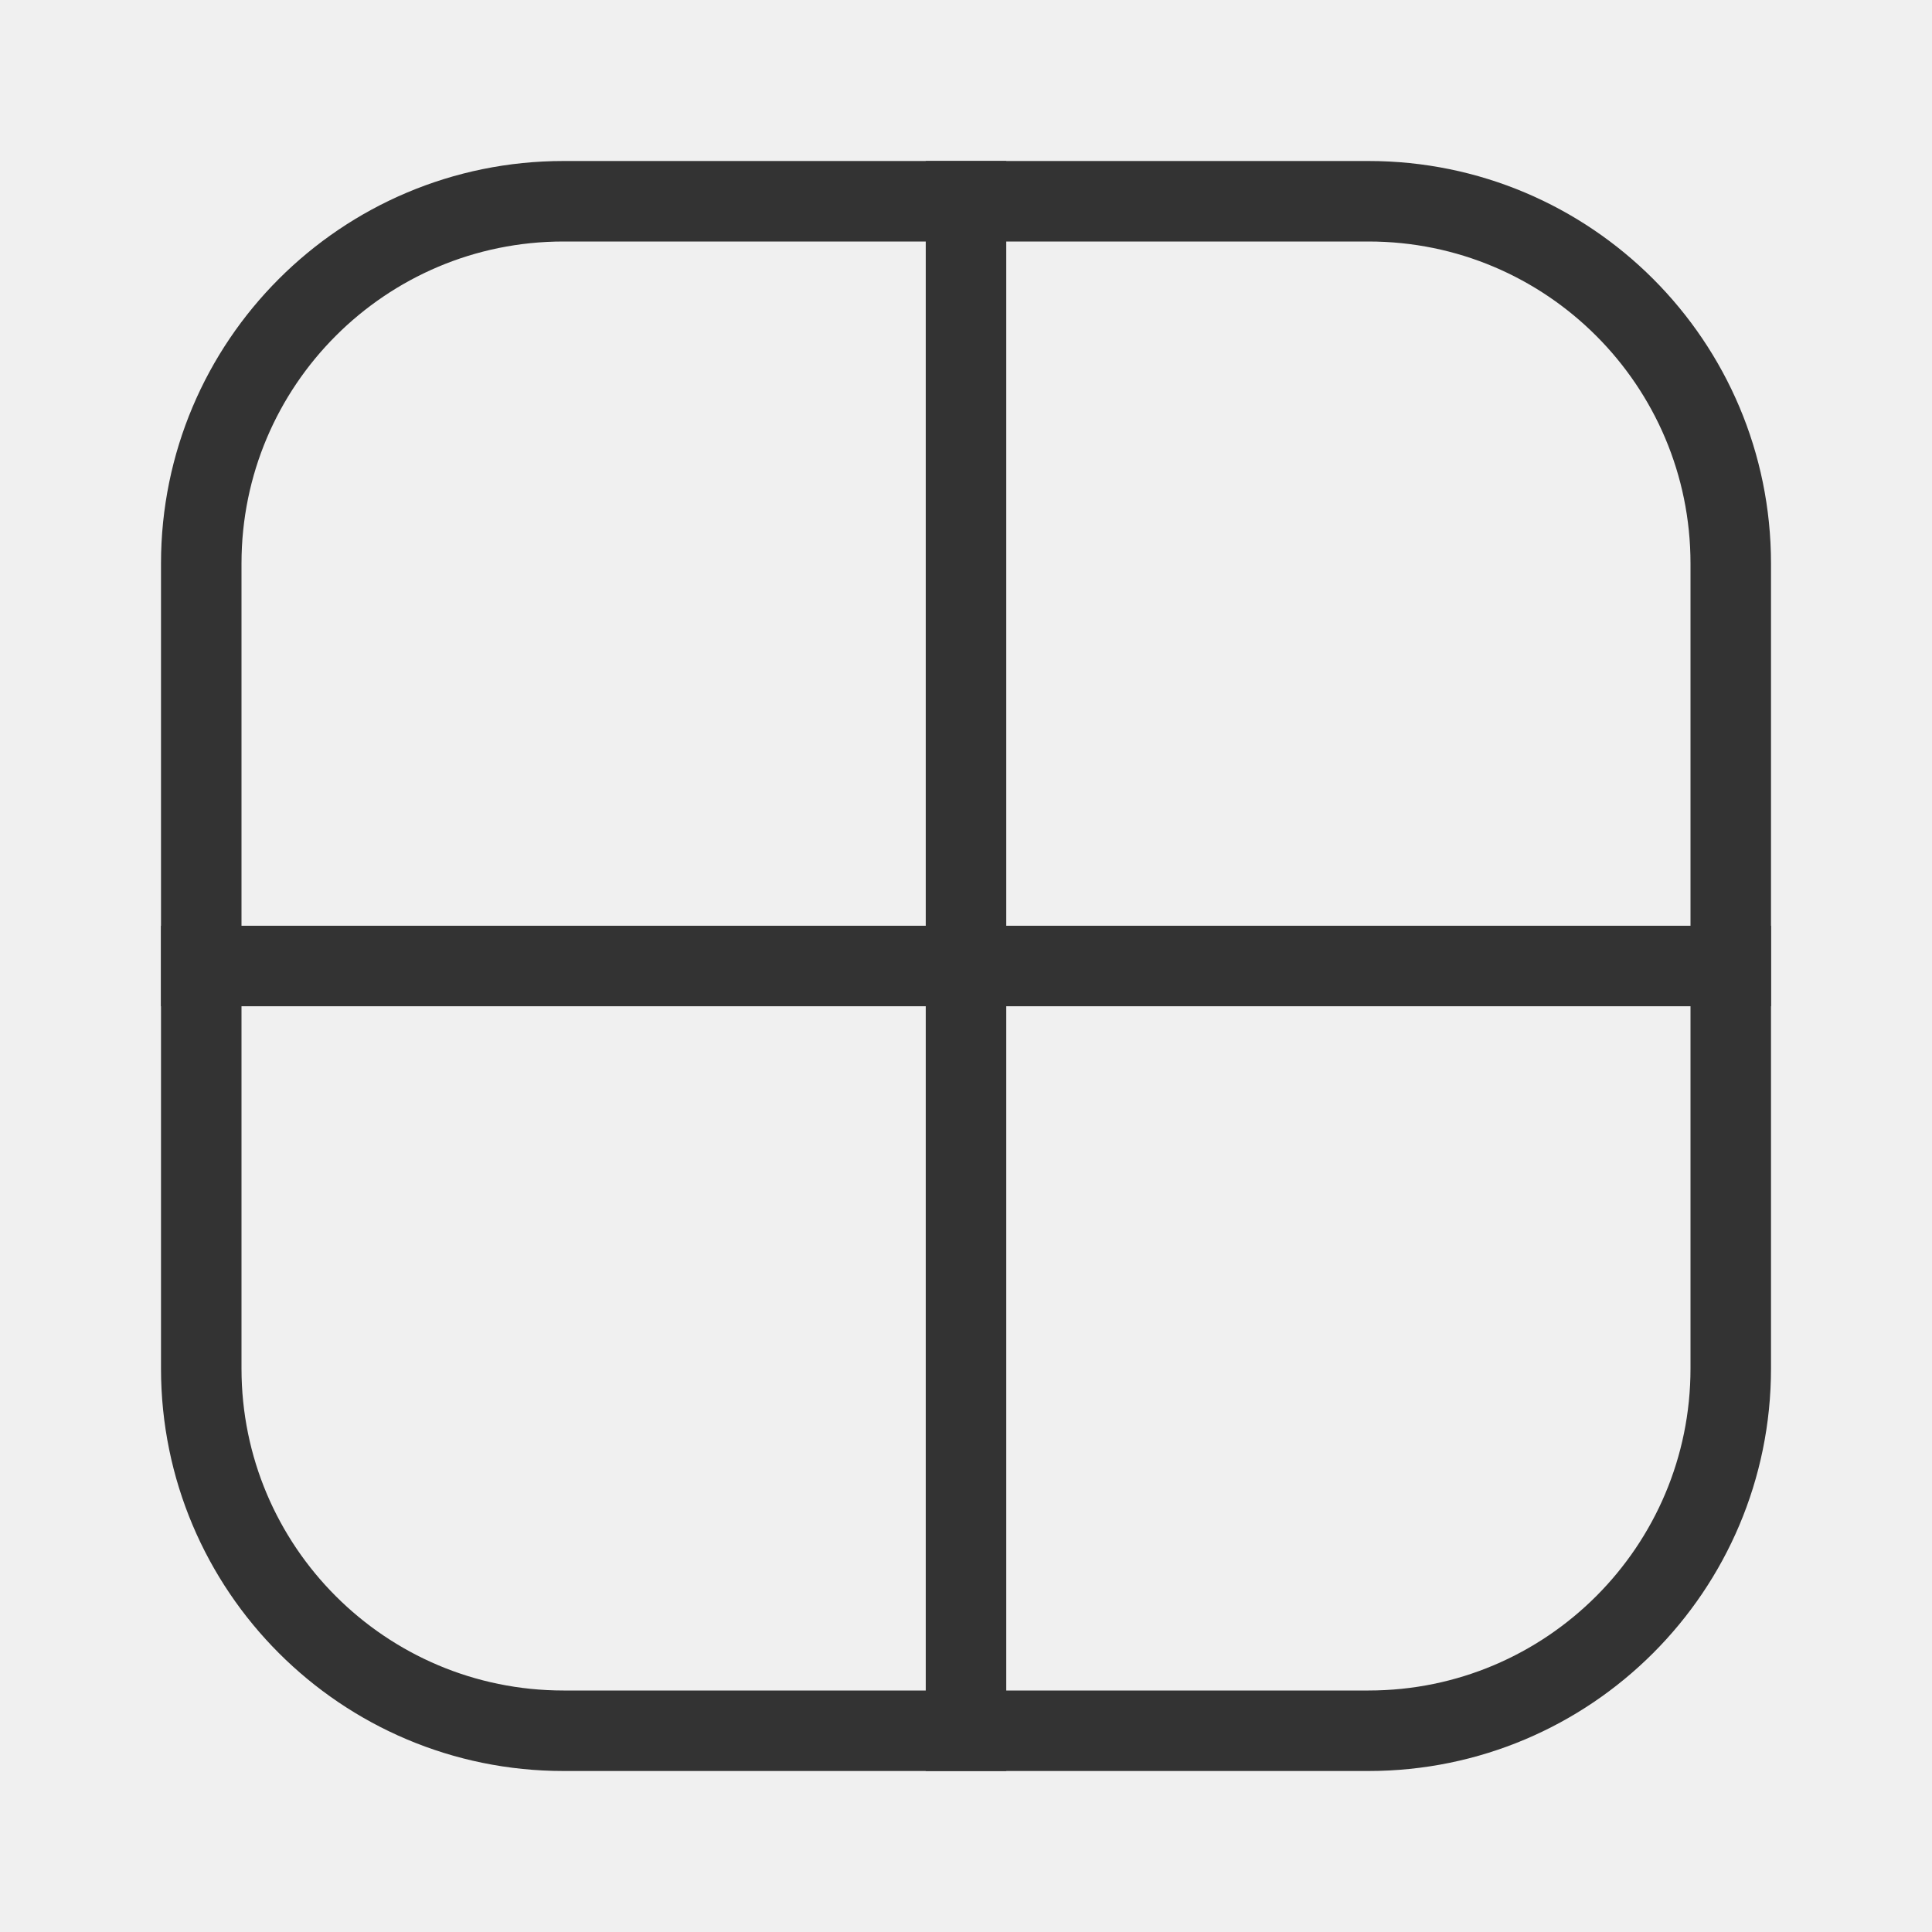
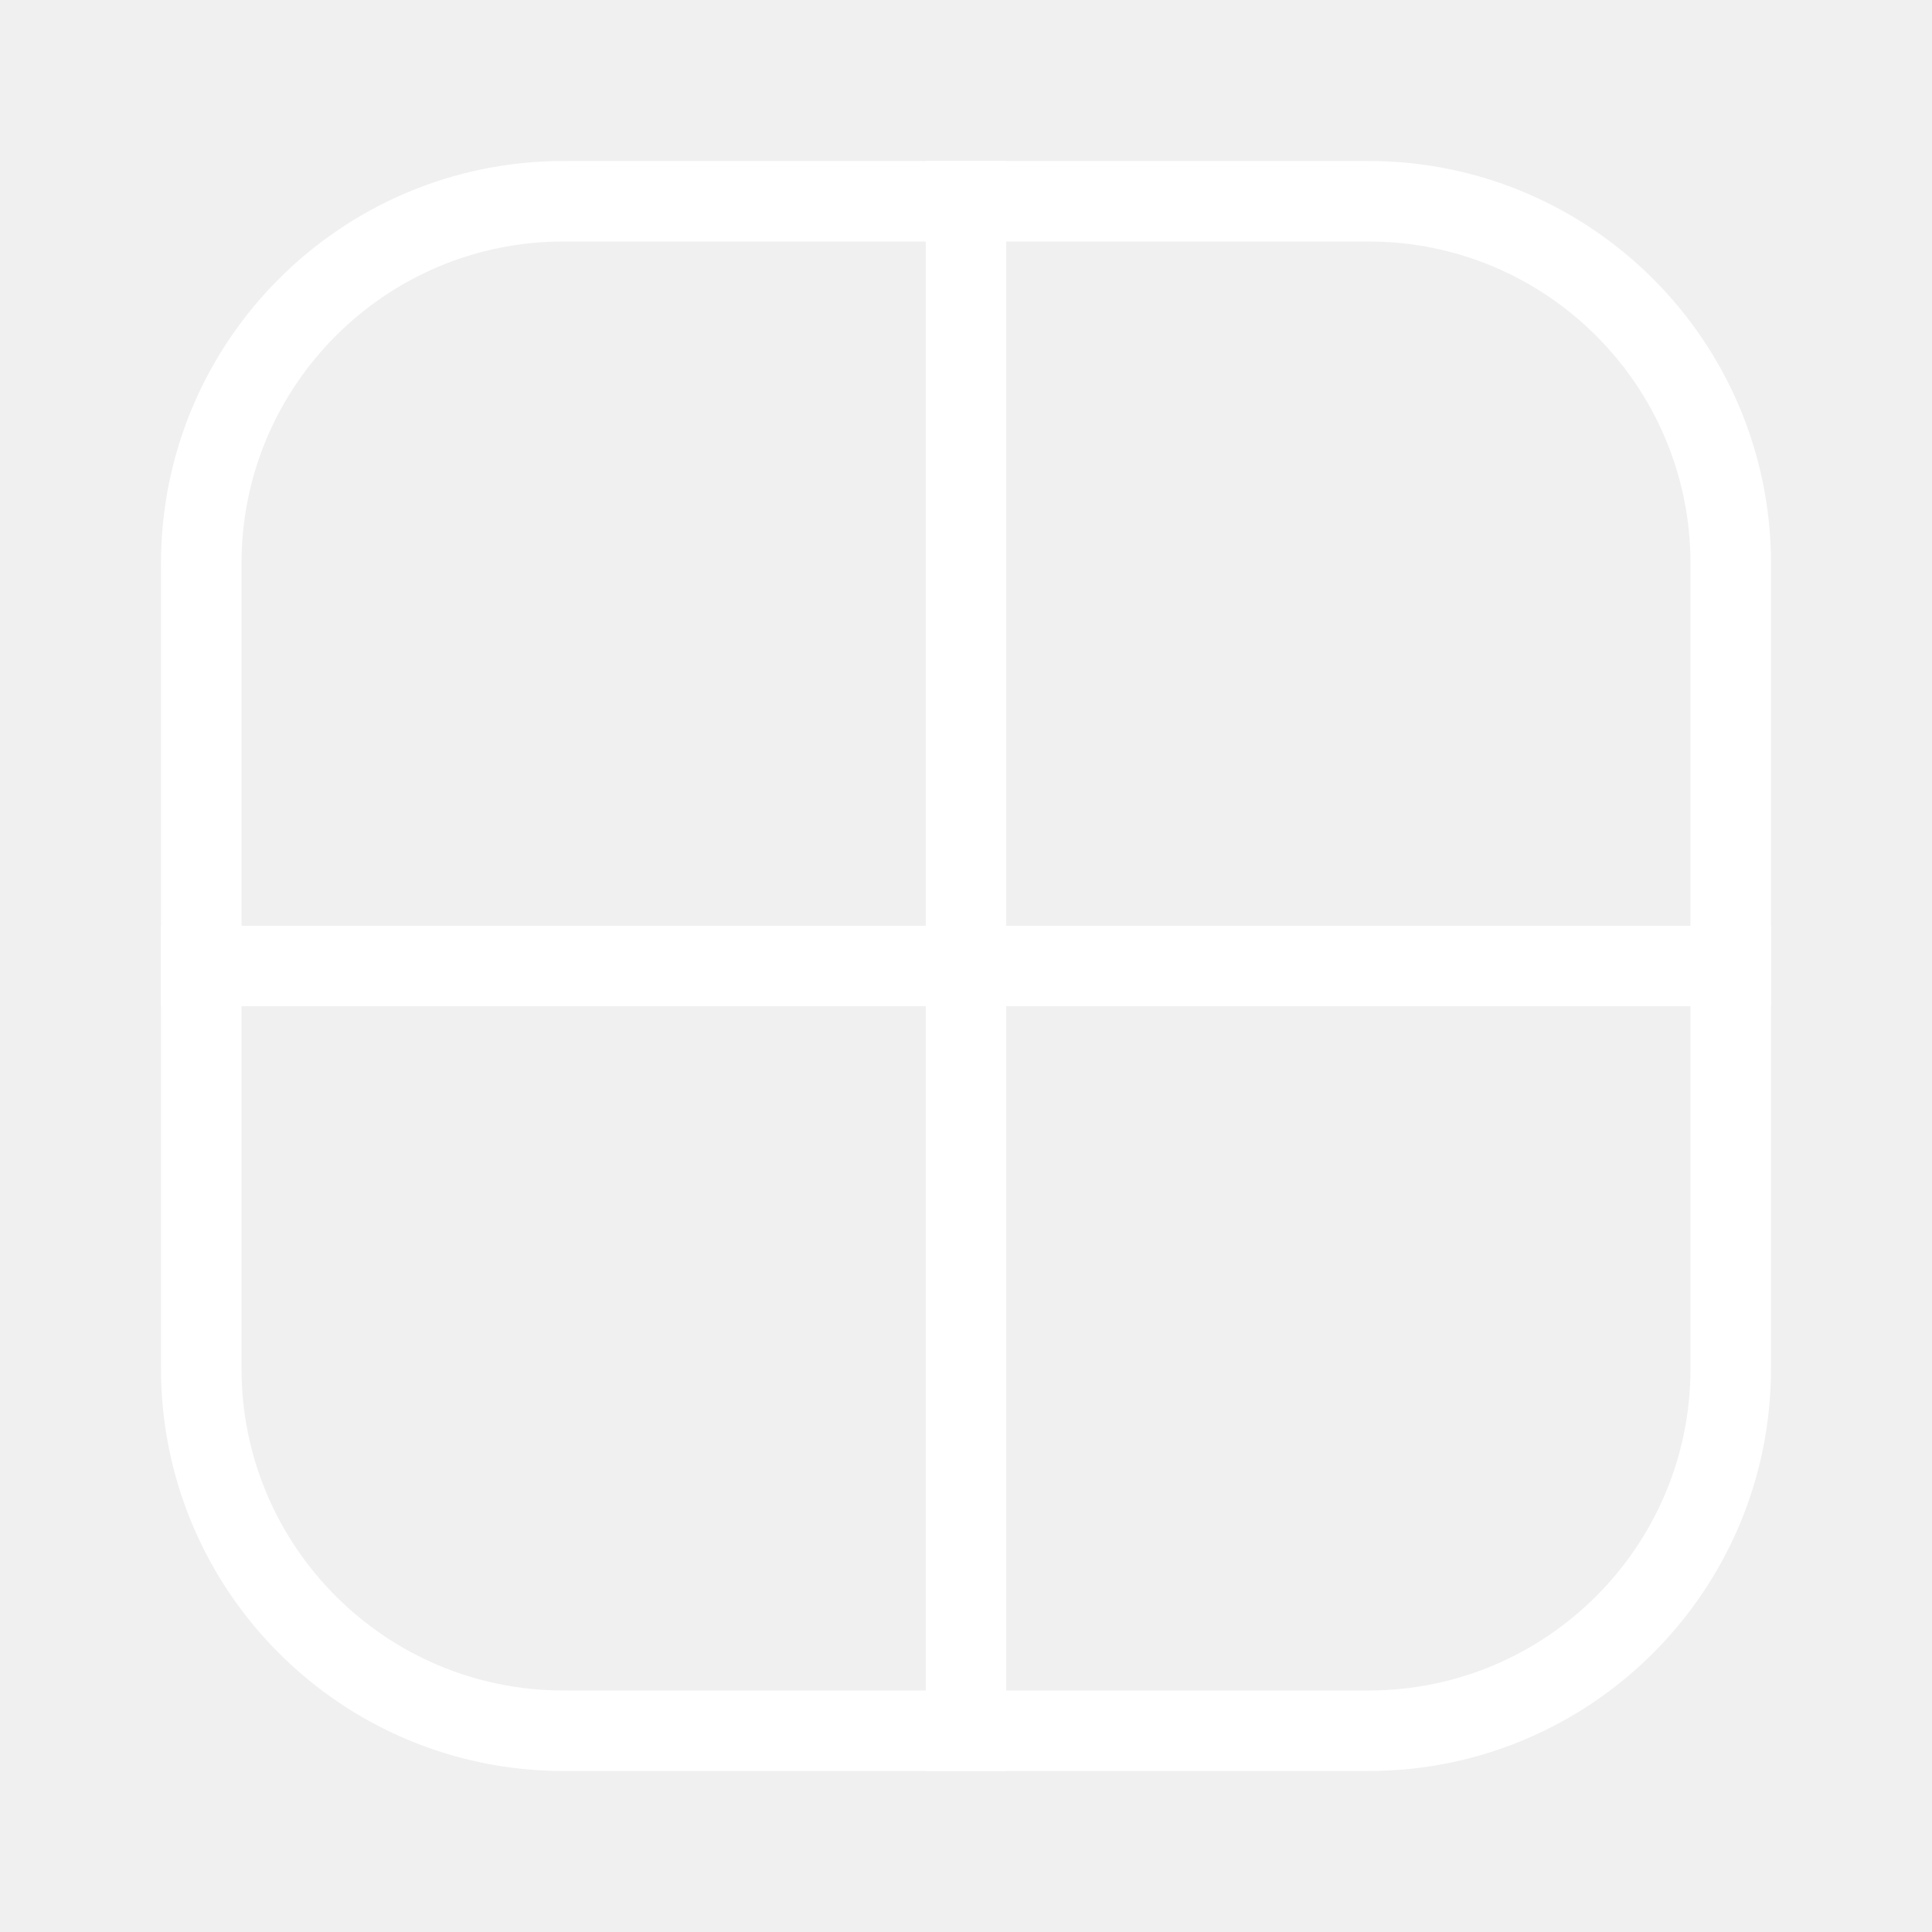
<svg xmlns="http://www.w3.org/2000/svg" width="24" height="24" viewBox="0 0 24 24" fill="none">
-   <rect x="2.5" y="2.5" width="19" height="19" rx="4.5" stroke="#333333" />
-   <line x1="12" y1="2" x2="12" y2="22" stroke="#333333" />
-   <line x1="22" y1="12" x2="2" y2="12" stroke="#333333" />
+   <rect x="2.5" y="2.5" width="19" height="19" rx="4.5" stroke="#ffffff" />
+   <line x1="12" y1="2" x2="12" y2="22" stroke="#ffffff" />
+   <line x1="22" y1="12" x2="2" y2="12" stroke="#ffffff" />
</svg>
